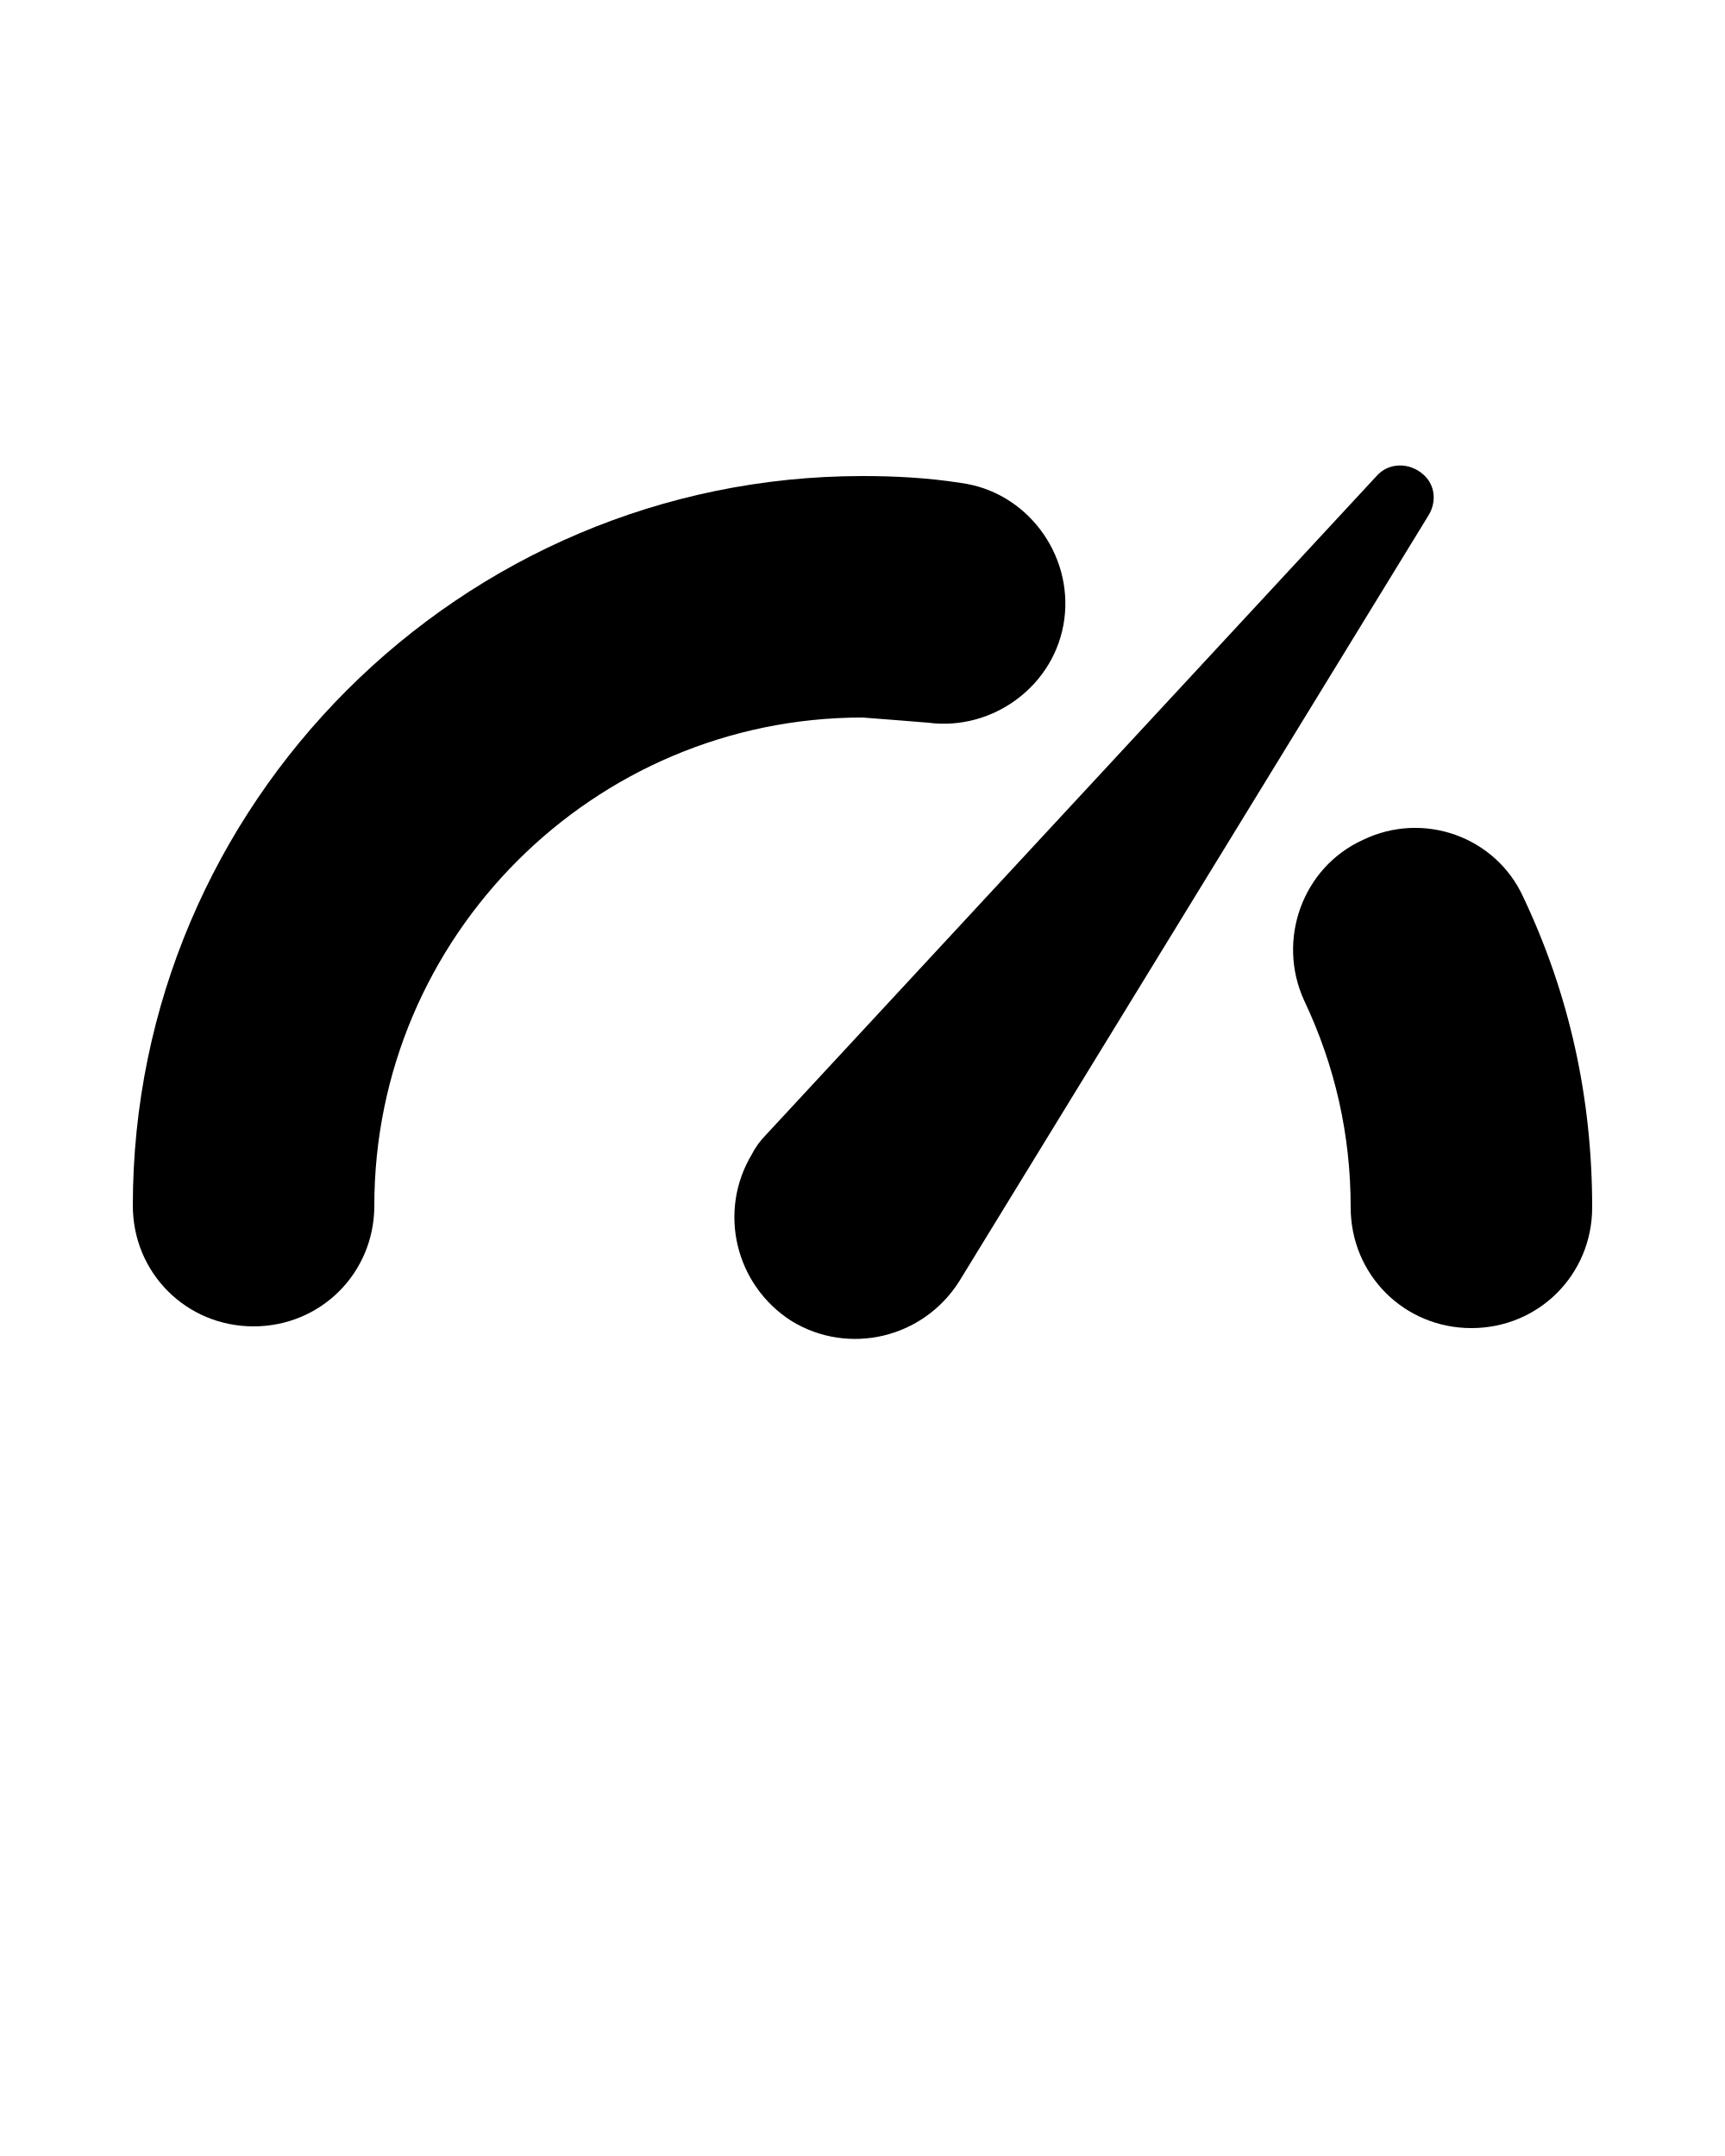
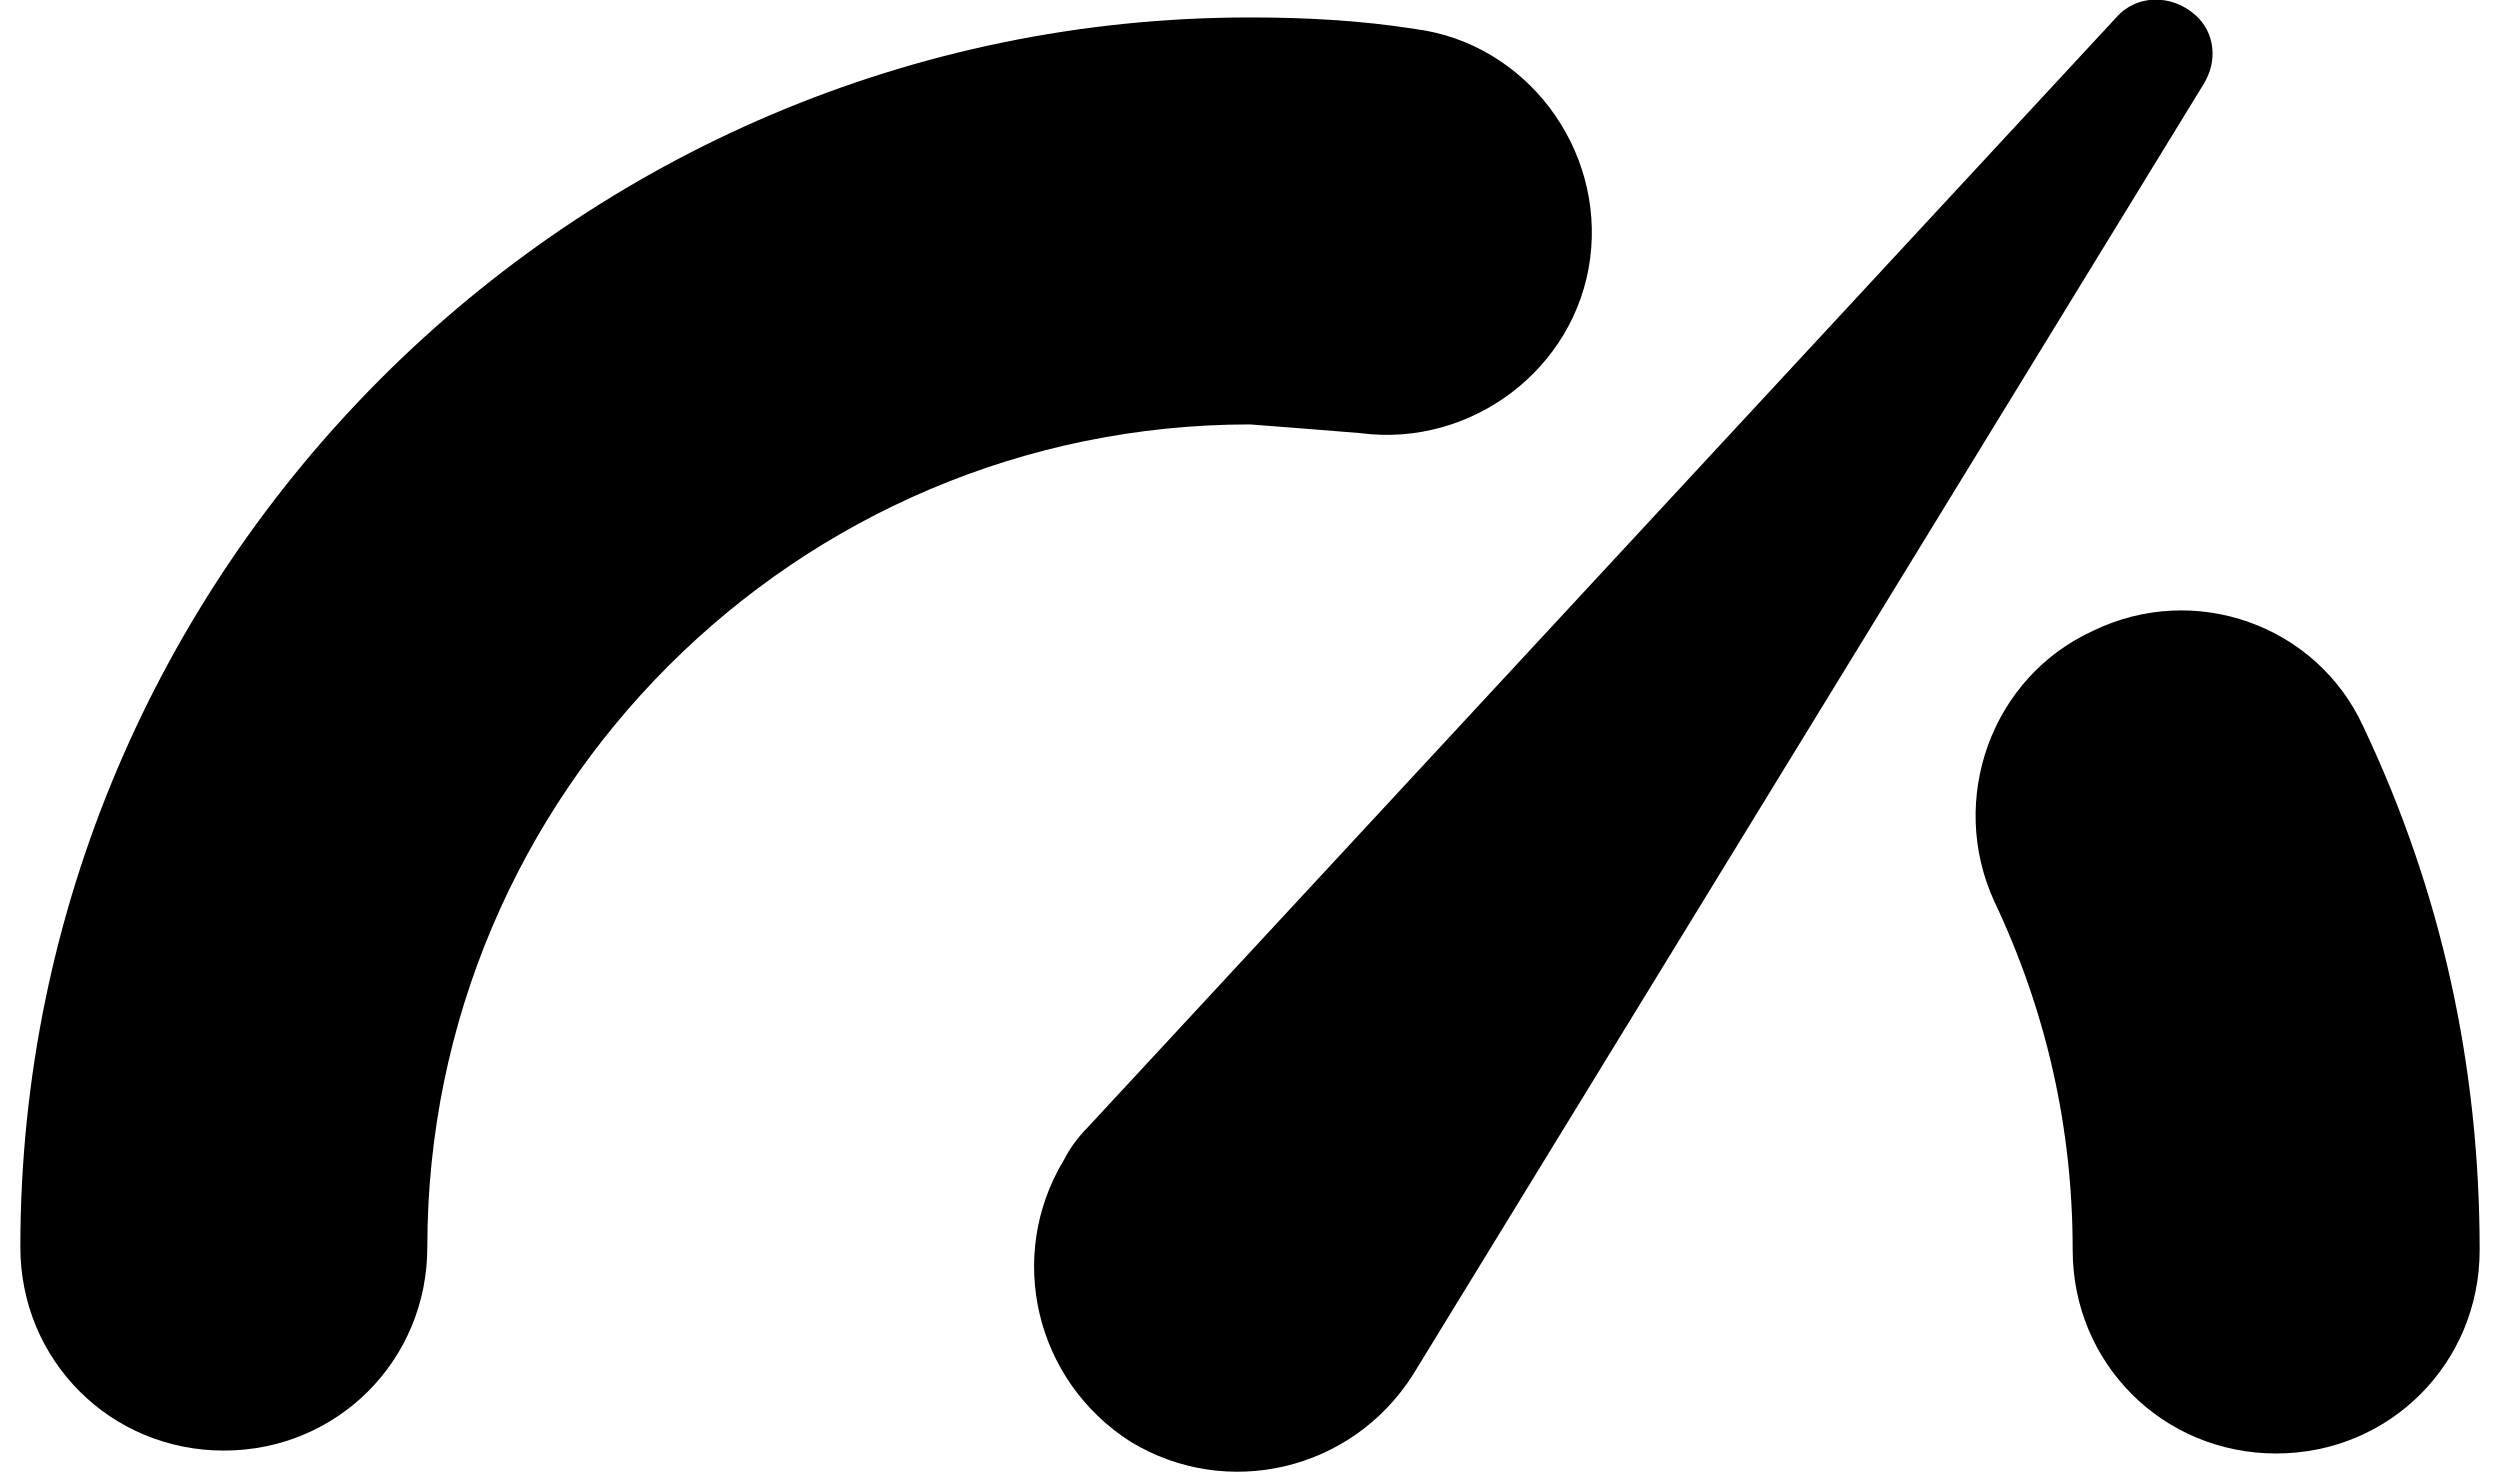
- <svg xmlns="http://www.w3.org/2000/svg" version="1.1" x="0px" y="0px" viewBox="0 0 100 125" style="enable-background:new 0 0 100 100;" xml:space="preserve">
-   <g>
-     <path d="M79,48.7c-3.5,1.6-5,5.8-3.4,9.3c1.8,3.8,2.7,7.8,2.7,12c0,3.9,3.1,7,7,7s7-3.1,7-7c0-6.3-1.3-12.3-4-18   C86.7,48.5,82.5,47,79,48.7z" />
-     <path d="M53.8,41.9c3.8,0.5,7.4-2.2,7.9-6s-2.2-7.4-6-7.9c-1.9-0.3-3.8-0.4-5.7-0.4c-23.3,0-42.3,19-42.3,42.3c0,3.9,3.1,7,7,7   s7-3.1,7-7c0-15.6,12.7-28.3,28.3-28.3C51.3,41.7,52.6,41.8,53.8,41.9z" />
-     <path d="M82.5,27.5c-0.8-0.7-2-0.7-2.7,0.1L44.4,65.8c-0.3,0.3-0.6,0.7-0.8,1.1c-2,3.3-1,7.6,2.3,9.7c3.3,2,7.6,1,9.7-2.3   l27.2-44.4C83.3,29.1,83.2,28.1,82.5,27.5z" />
+ <svg xmlns="http://www.w3.org/2000/svg" width="86px" height="51px" viewBox="0 0 86 51" version="1.1">
+   <defs />
+   <g id="Page-1" stroke="none" stroke-width="1" fill="none" fill-rule="evenodd">
+     <g id="Group" transform="translate(0, -1)" fill="#000000">
+       <path d="M72,22.7 C68.5,24.3 67,28.5 68.6,32 C70.4,35.8 71.3,39.8 71.3,44 C71.3,47.9 74.4,51 78.3,51 C82.2,51 85.3,47.9 85.3,44 C85.3,37.7 84,31.7 81.3,26 C79.7,22.5 75.5,21 72,22.7 Z" id="Shape" />
+       <path d="M46.8,15.9 C50.6,16.4 54.2,13.7 54.7,9.9 C55.2,6.1 52.5,2.5 48.7,2 C46.8,1.7 44.9,1.6 43,1.6 C19.7,1.6 0.7,20.6 0.7,43.9 C0.7,47.8 3.8,50.9 7.7,50.9 C11.6,50.9 14.7,47.8 14.7,43.9 C14.7,28.3 27.4,15.6 43,15.6 C44.3,15.7 45.6,15.8 46.8,15.9 Z" id="Shape" />
+       <path d="M75.5,1.5 C74.7,0.8 73.5,0.8 72.8,1.6 L37.4,39.8 C37.1,40.1 36.8,40.5 36.6,40.9 C34.6,44.2 35.6,48.5 38.9,50.6 C42.2,52.6 46.5,51.6 48.6,48.3 L75.8,3.9 C76.3,3.1 76.2,2.1 75.5,1.5 Z" id="Shape" />
+     </g>
  </g>
</svg>
